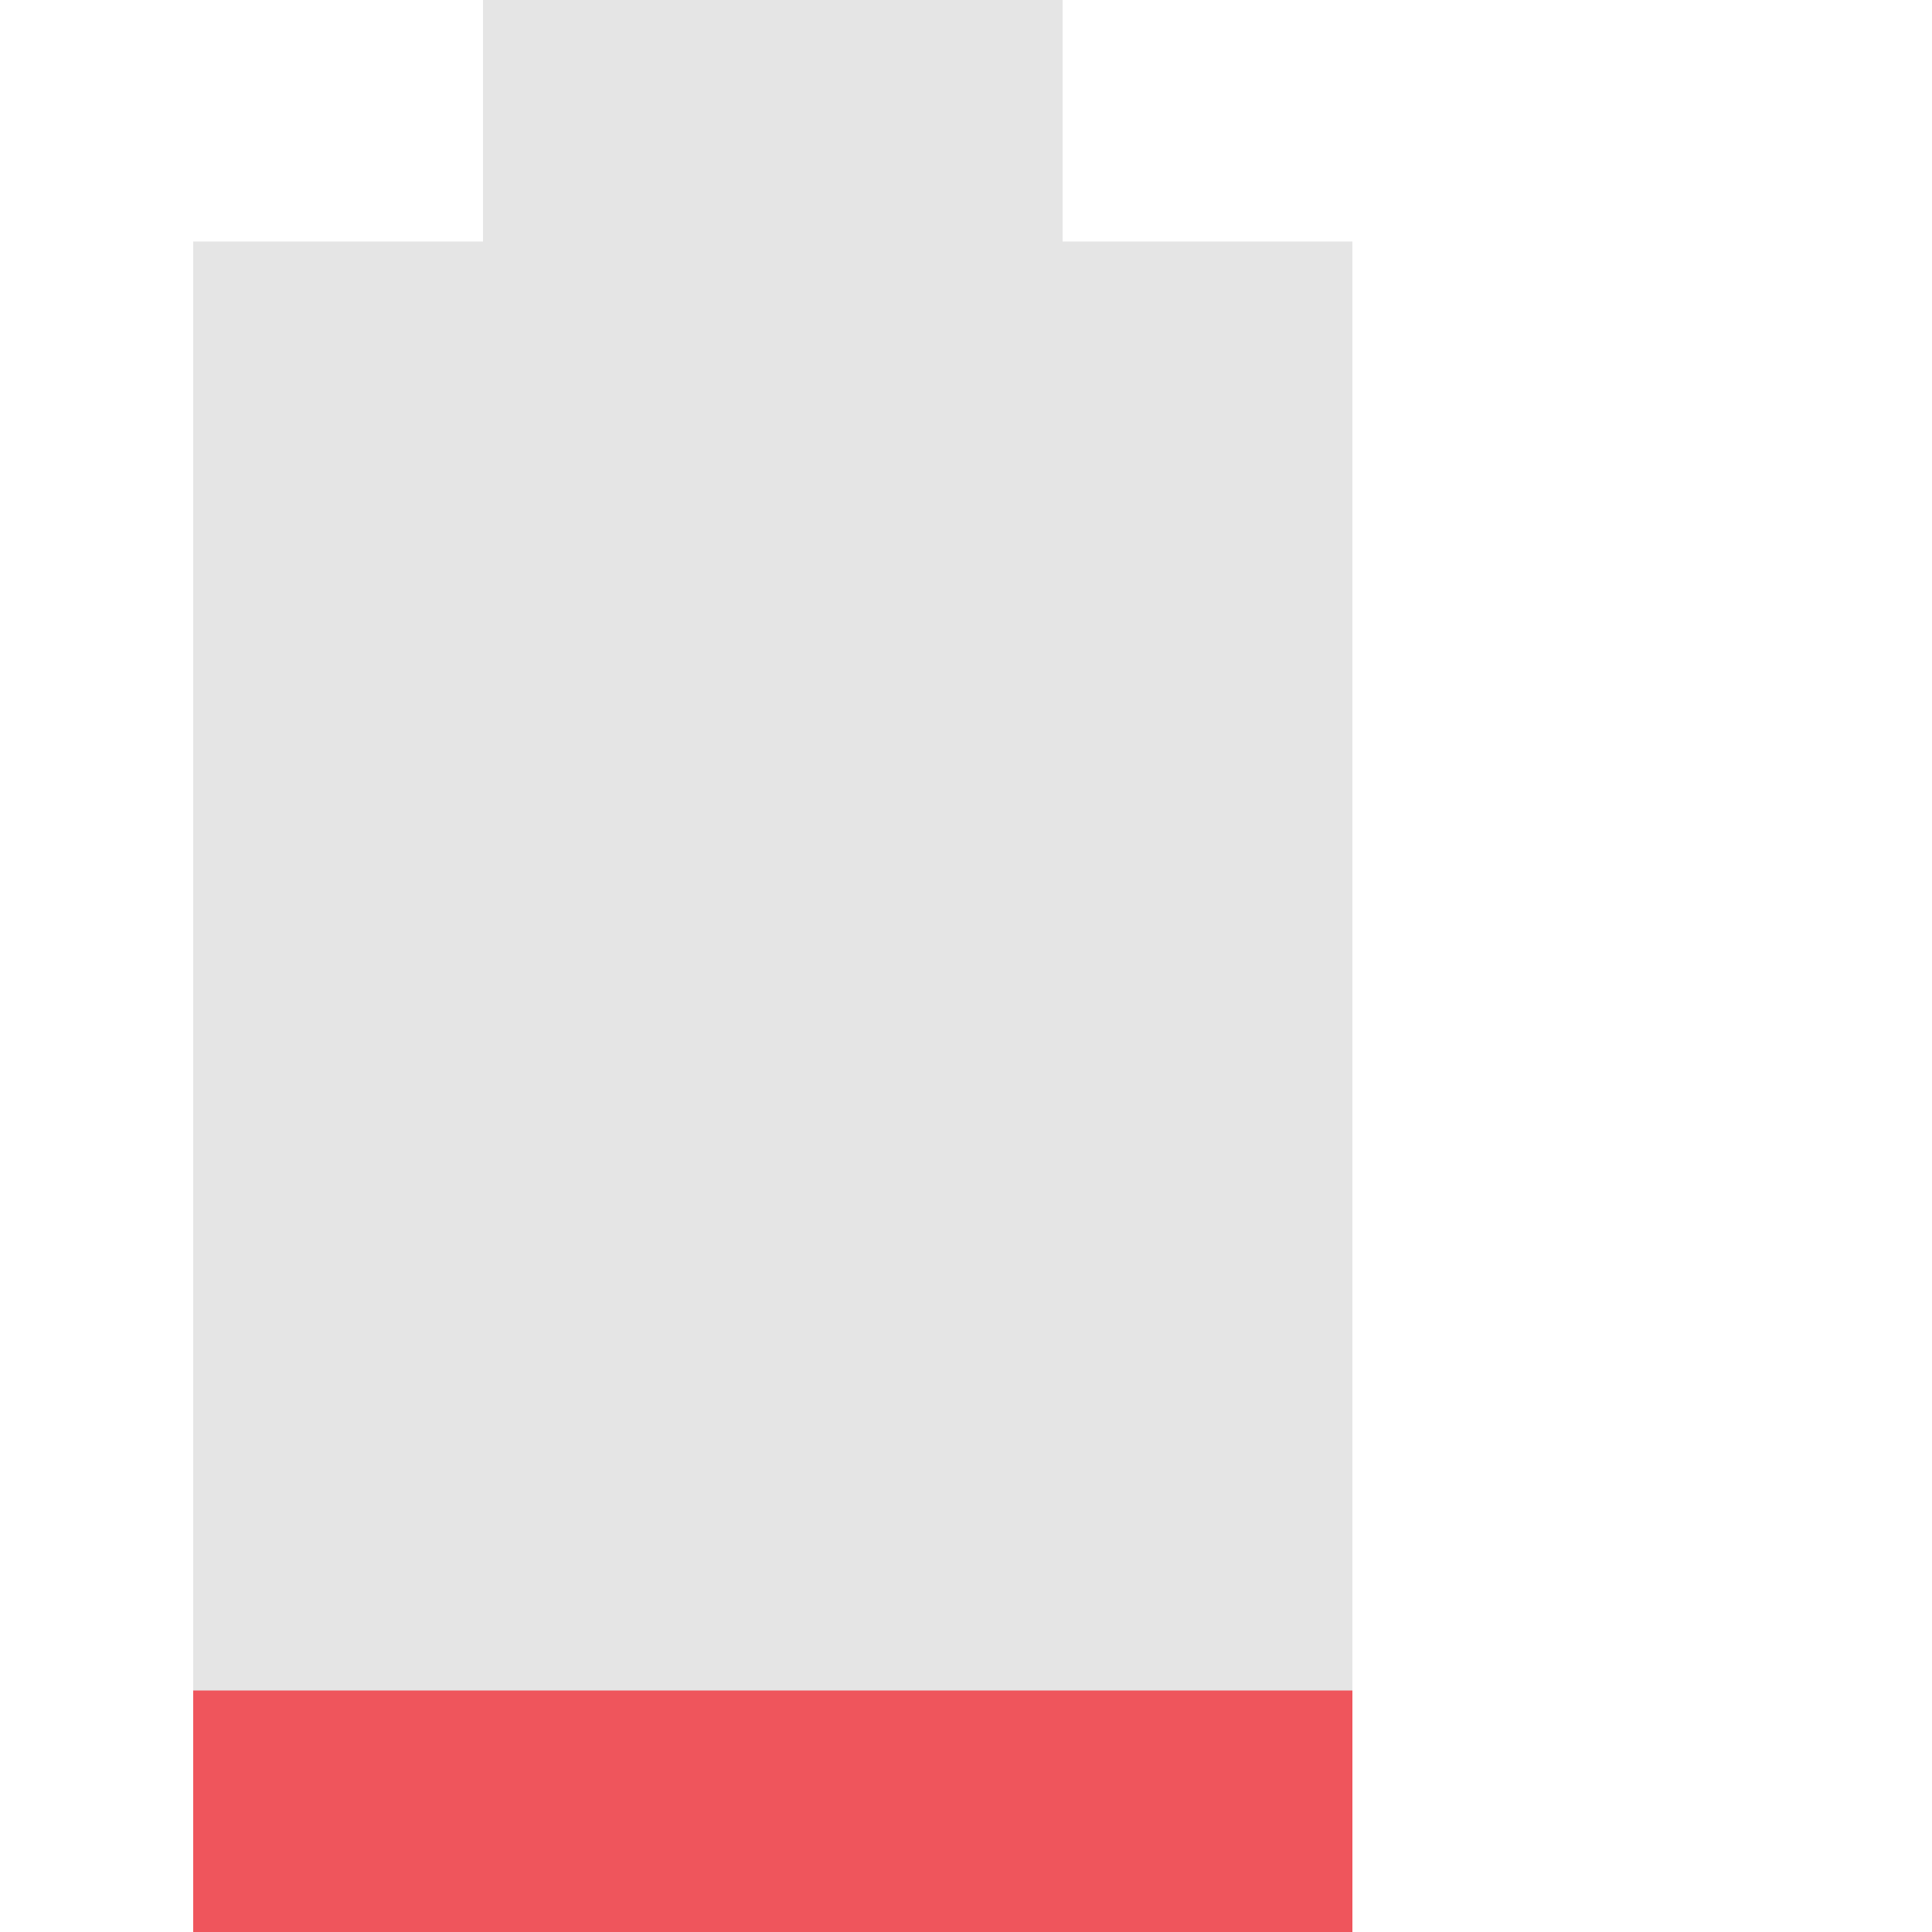
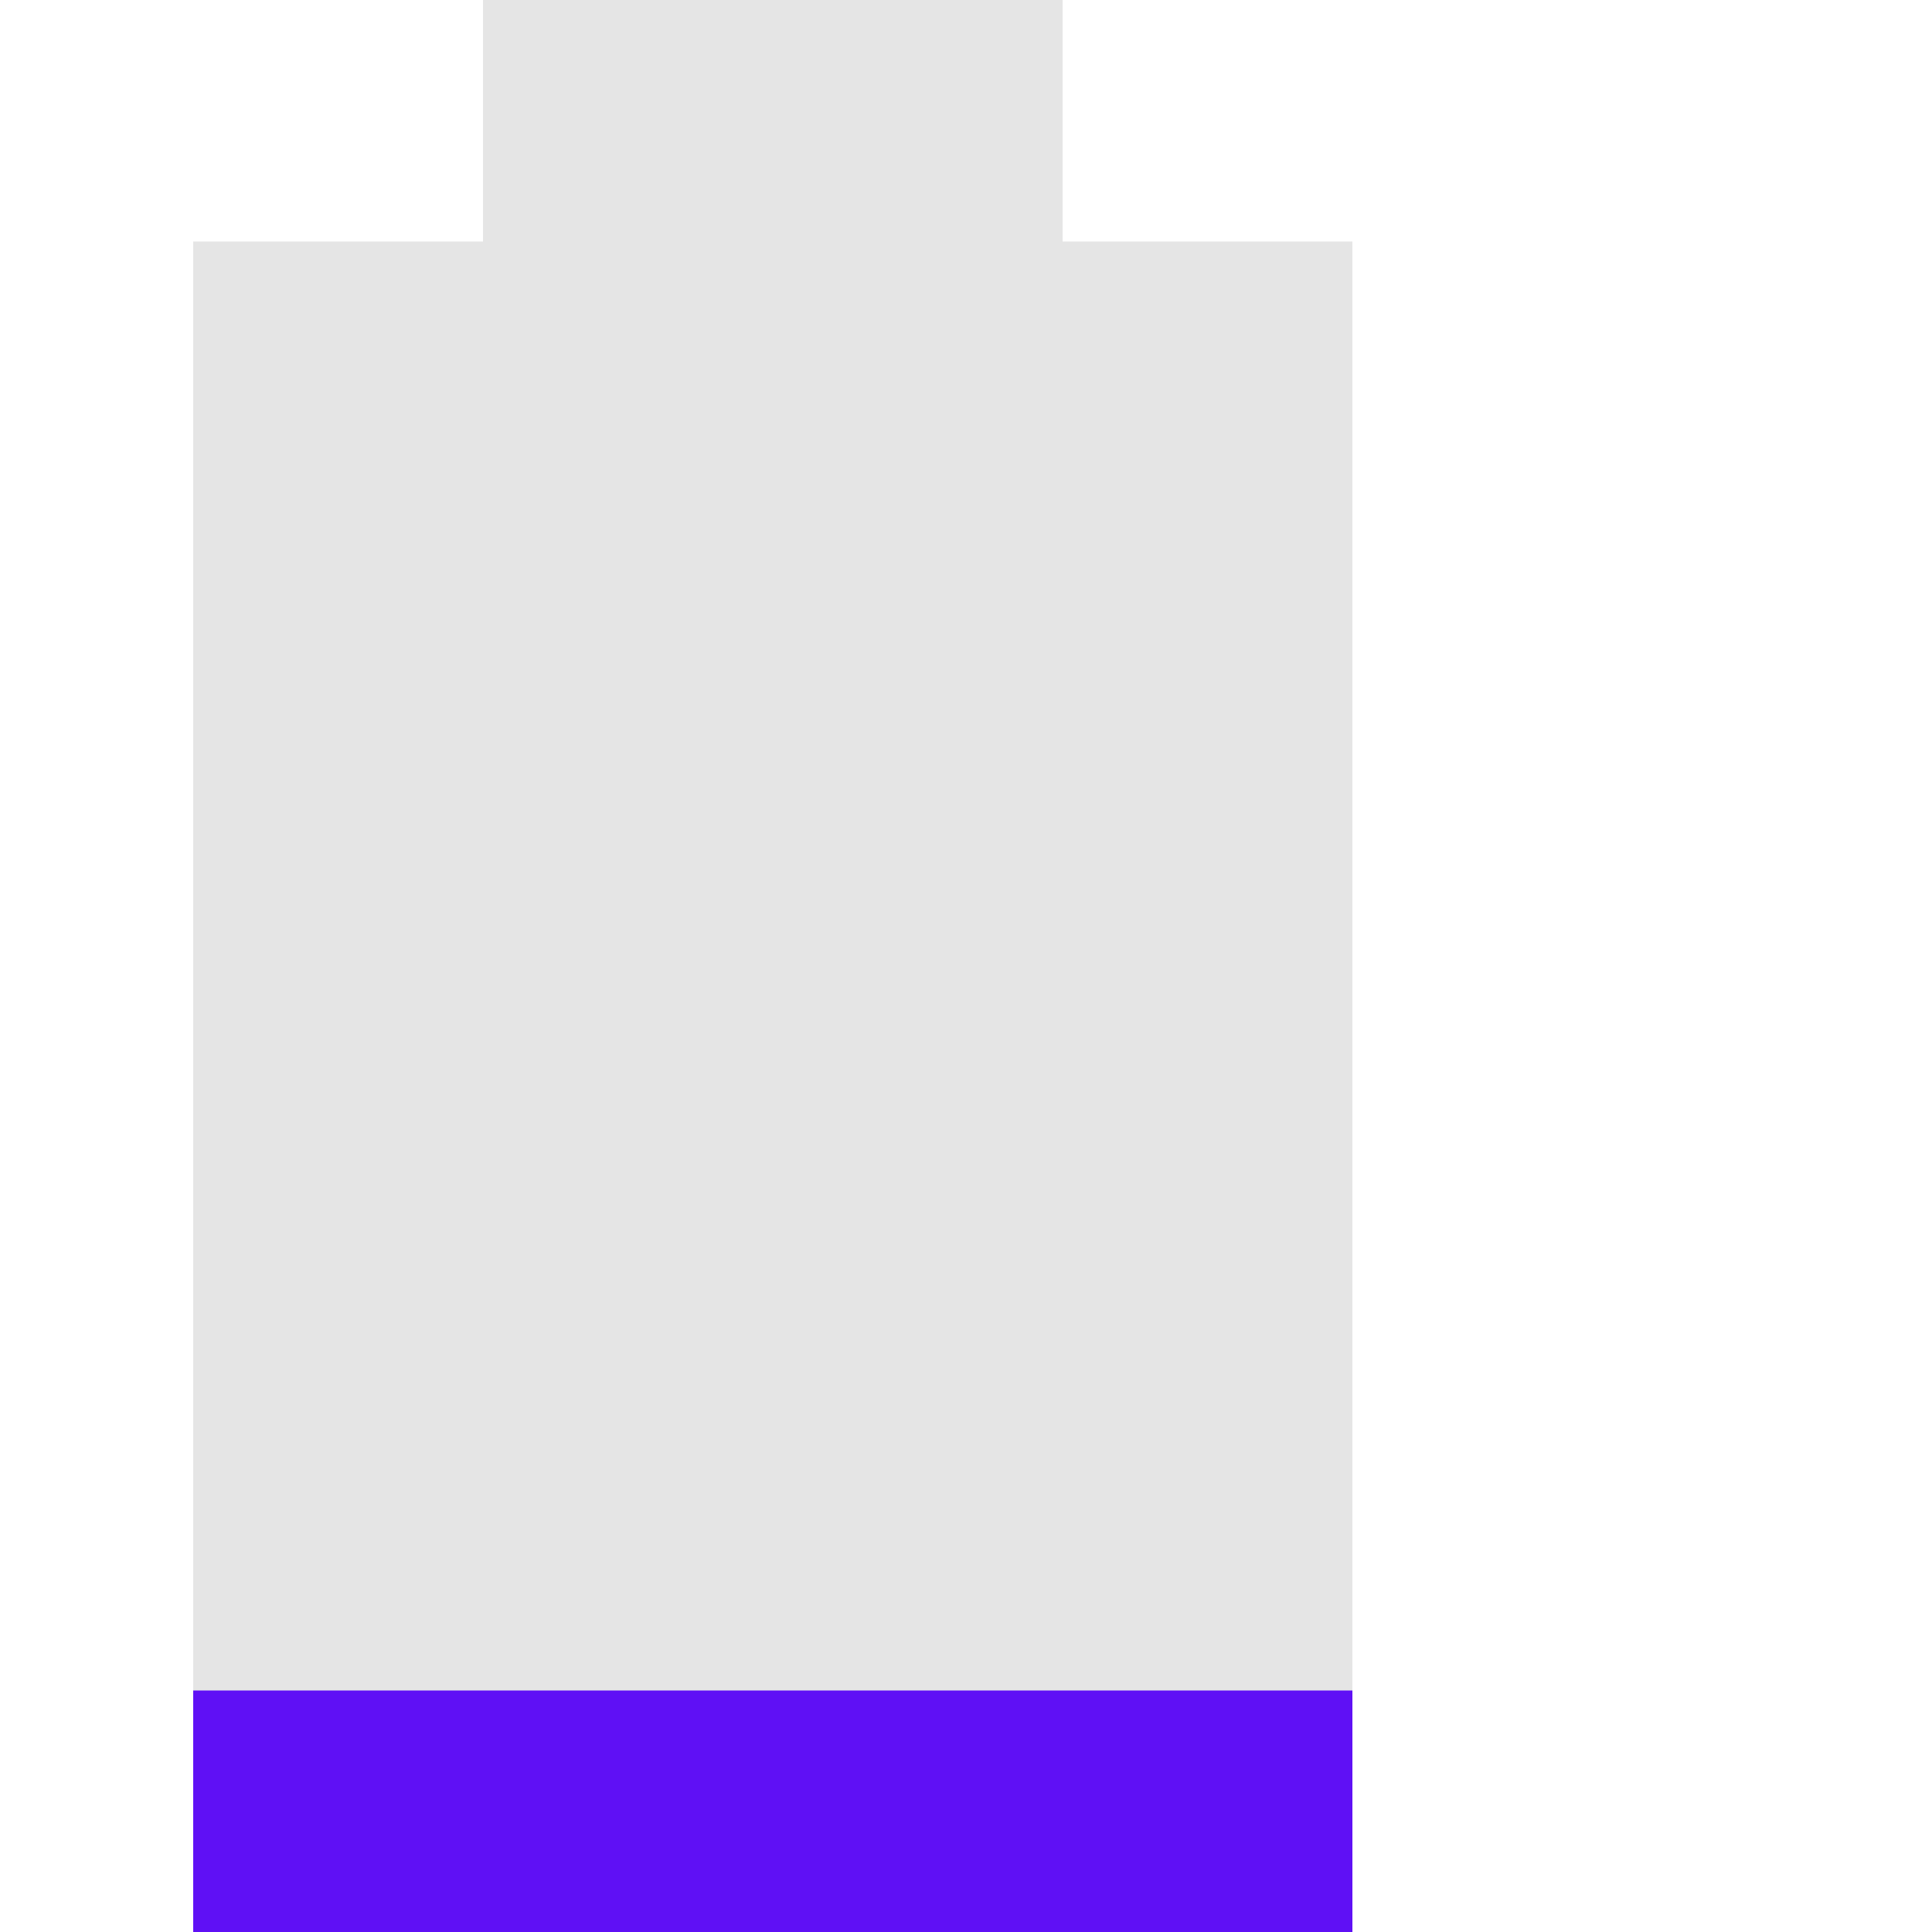
<svg xmlns="http://www.w3.org/2000/svg" viewBox="0 0 16 16">
  <g transform="scale(0.8,1)">
    <path fill="#bebebe" d="m5 0v2h-3v14h12v-14h-3v-2z" opacity=".4" />
-     <path fill="#ef555c" stroke-width=".707" d="m2 14v2h12v-2z" />
+     <path fill="#5f10f5" stroke-width=".707" d="m2 14v2h12v-2z" />
  </g>
</svg>
